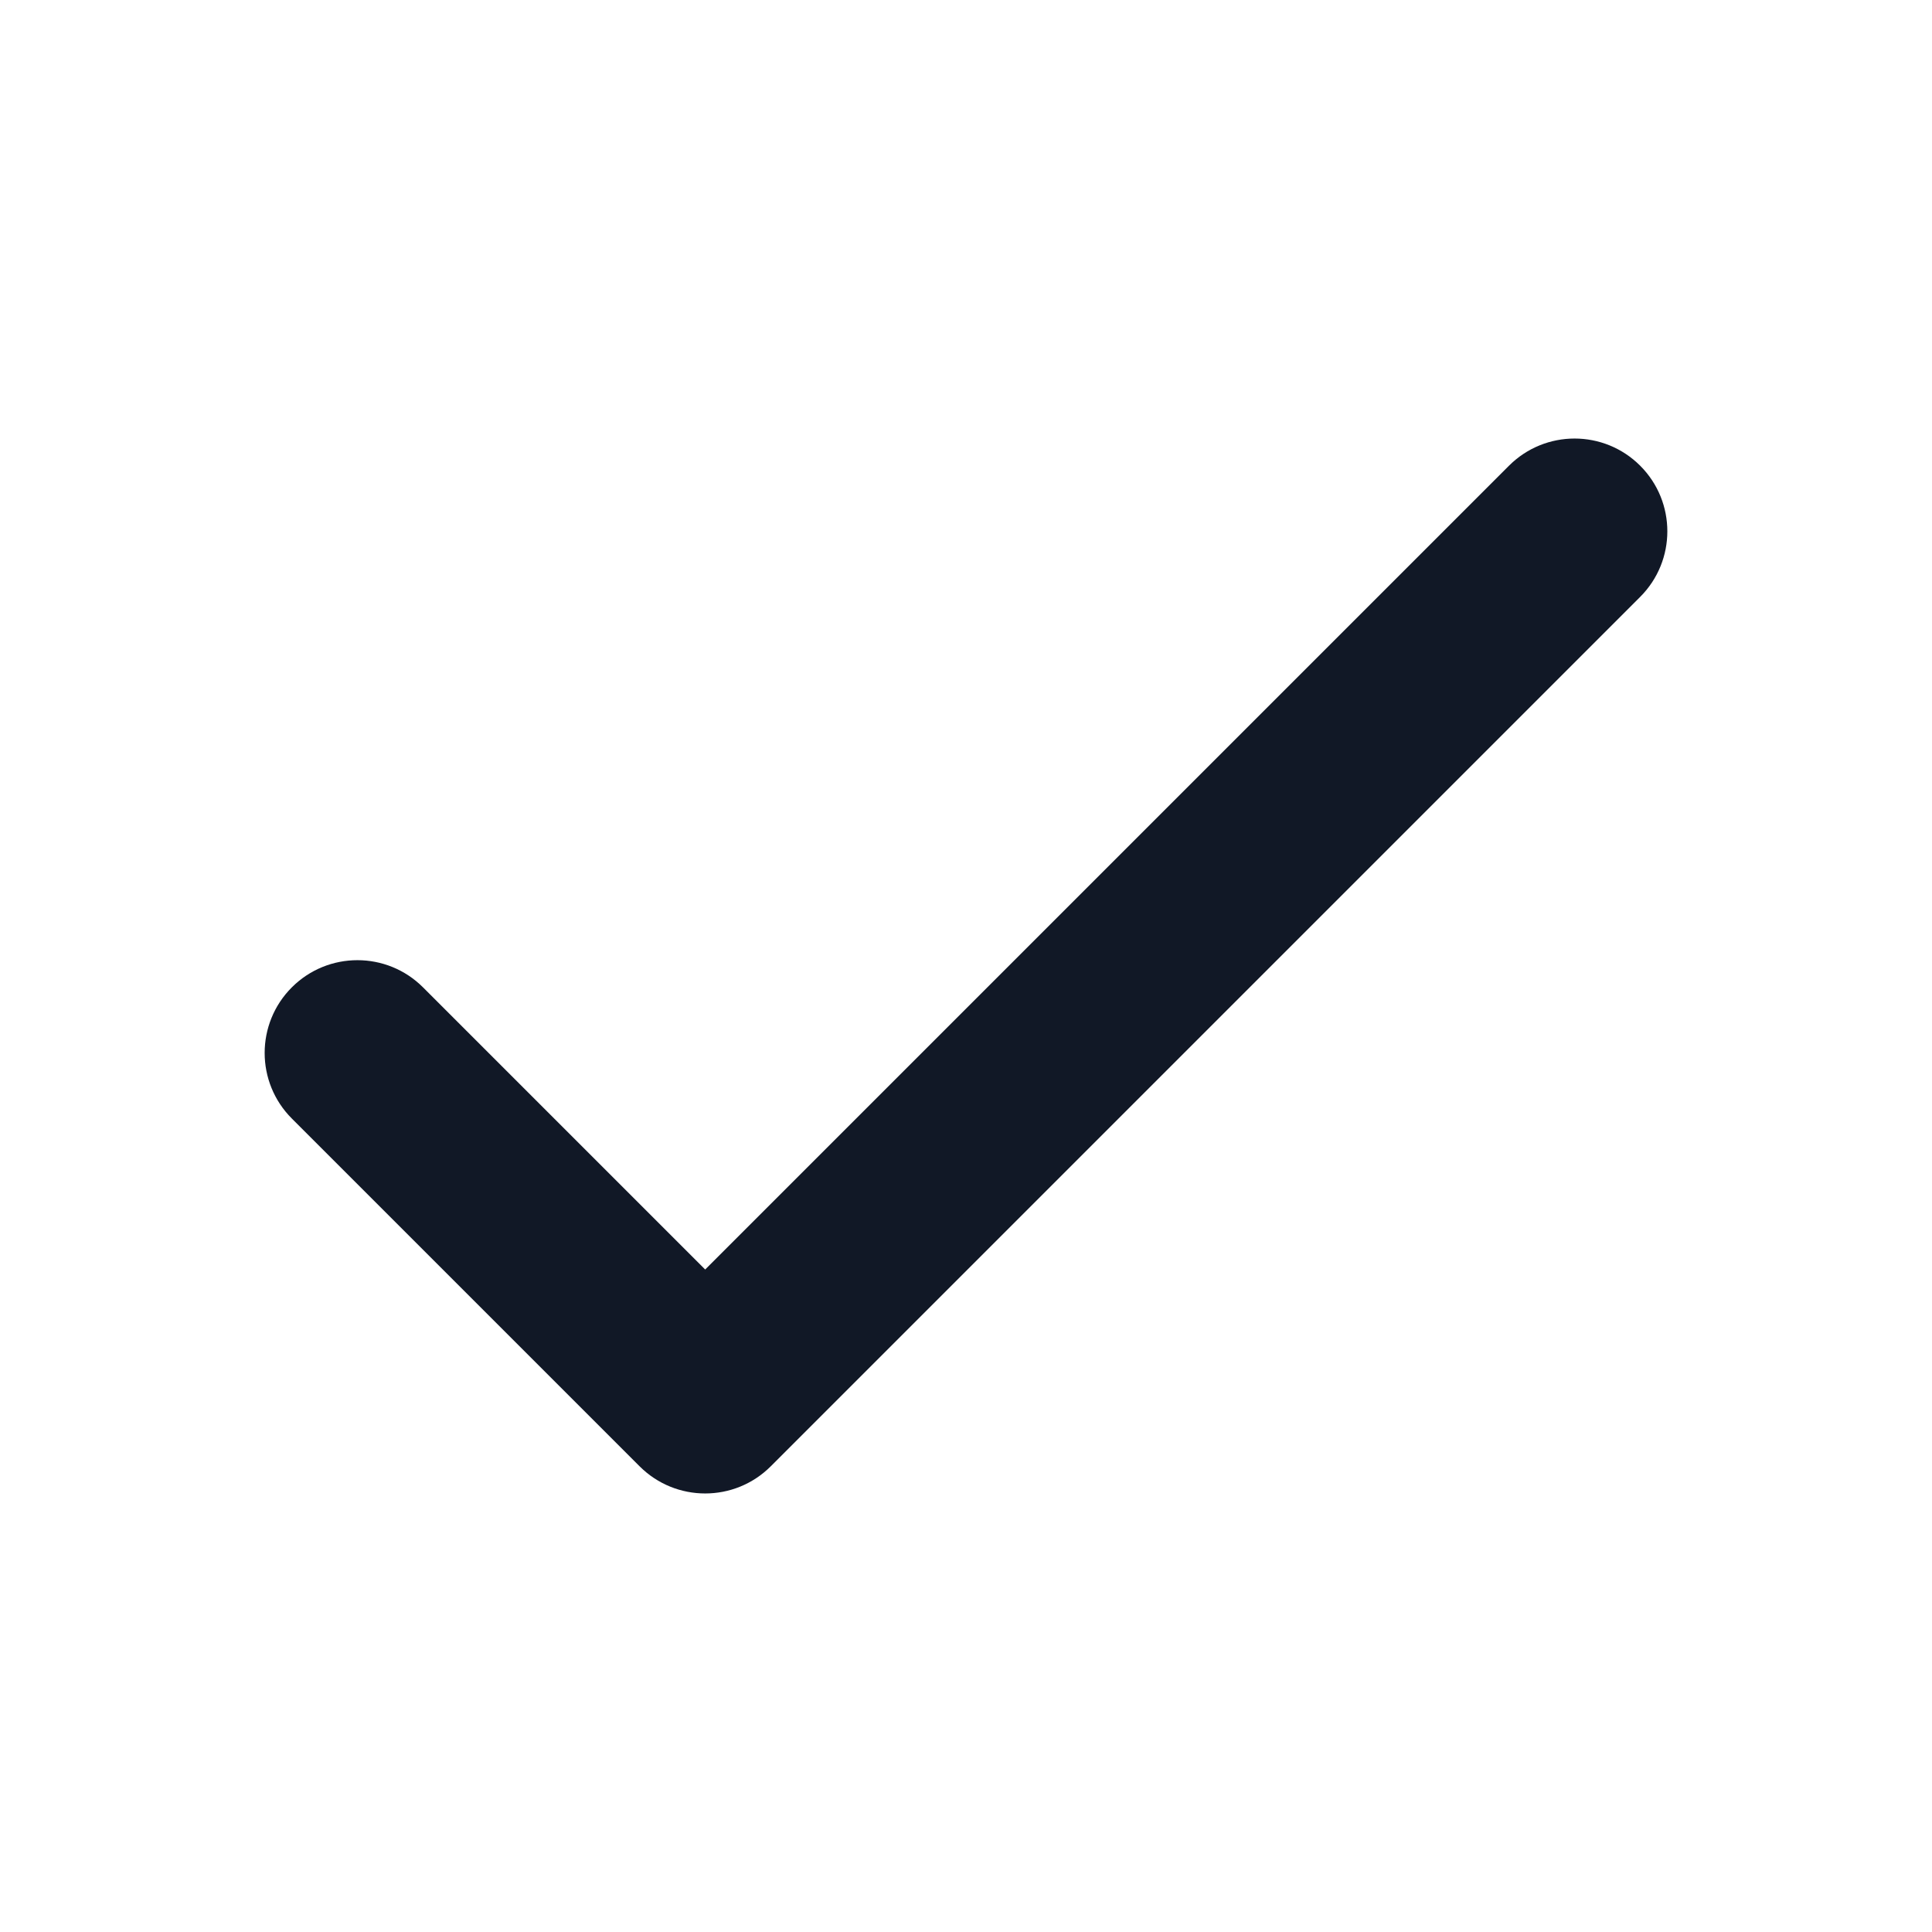
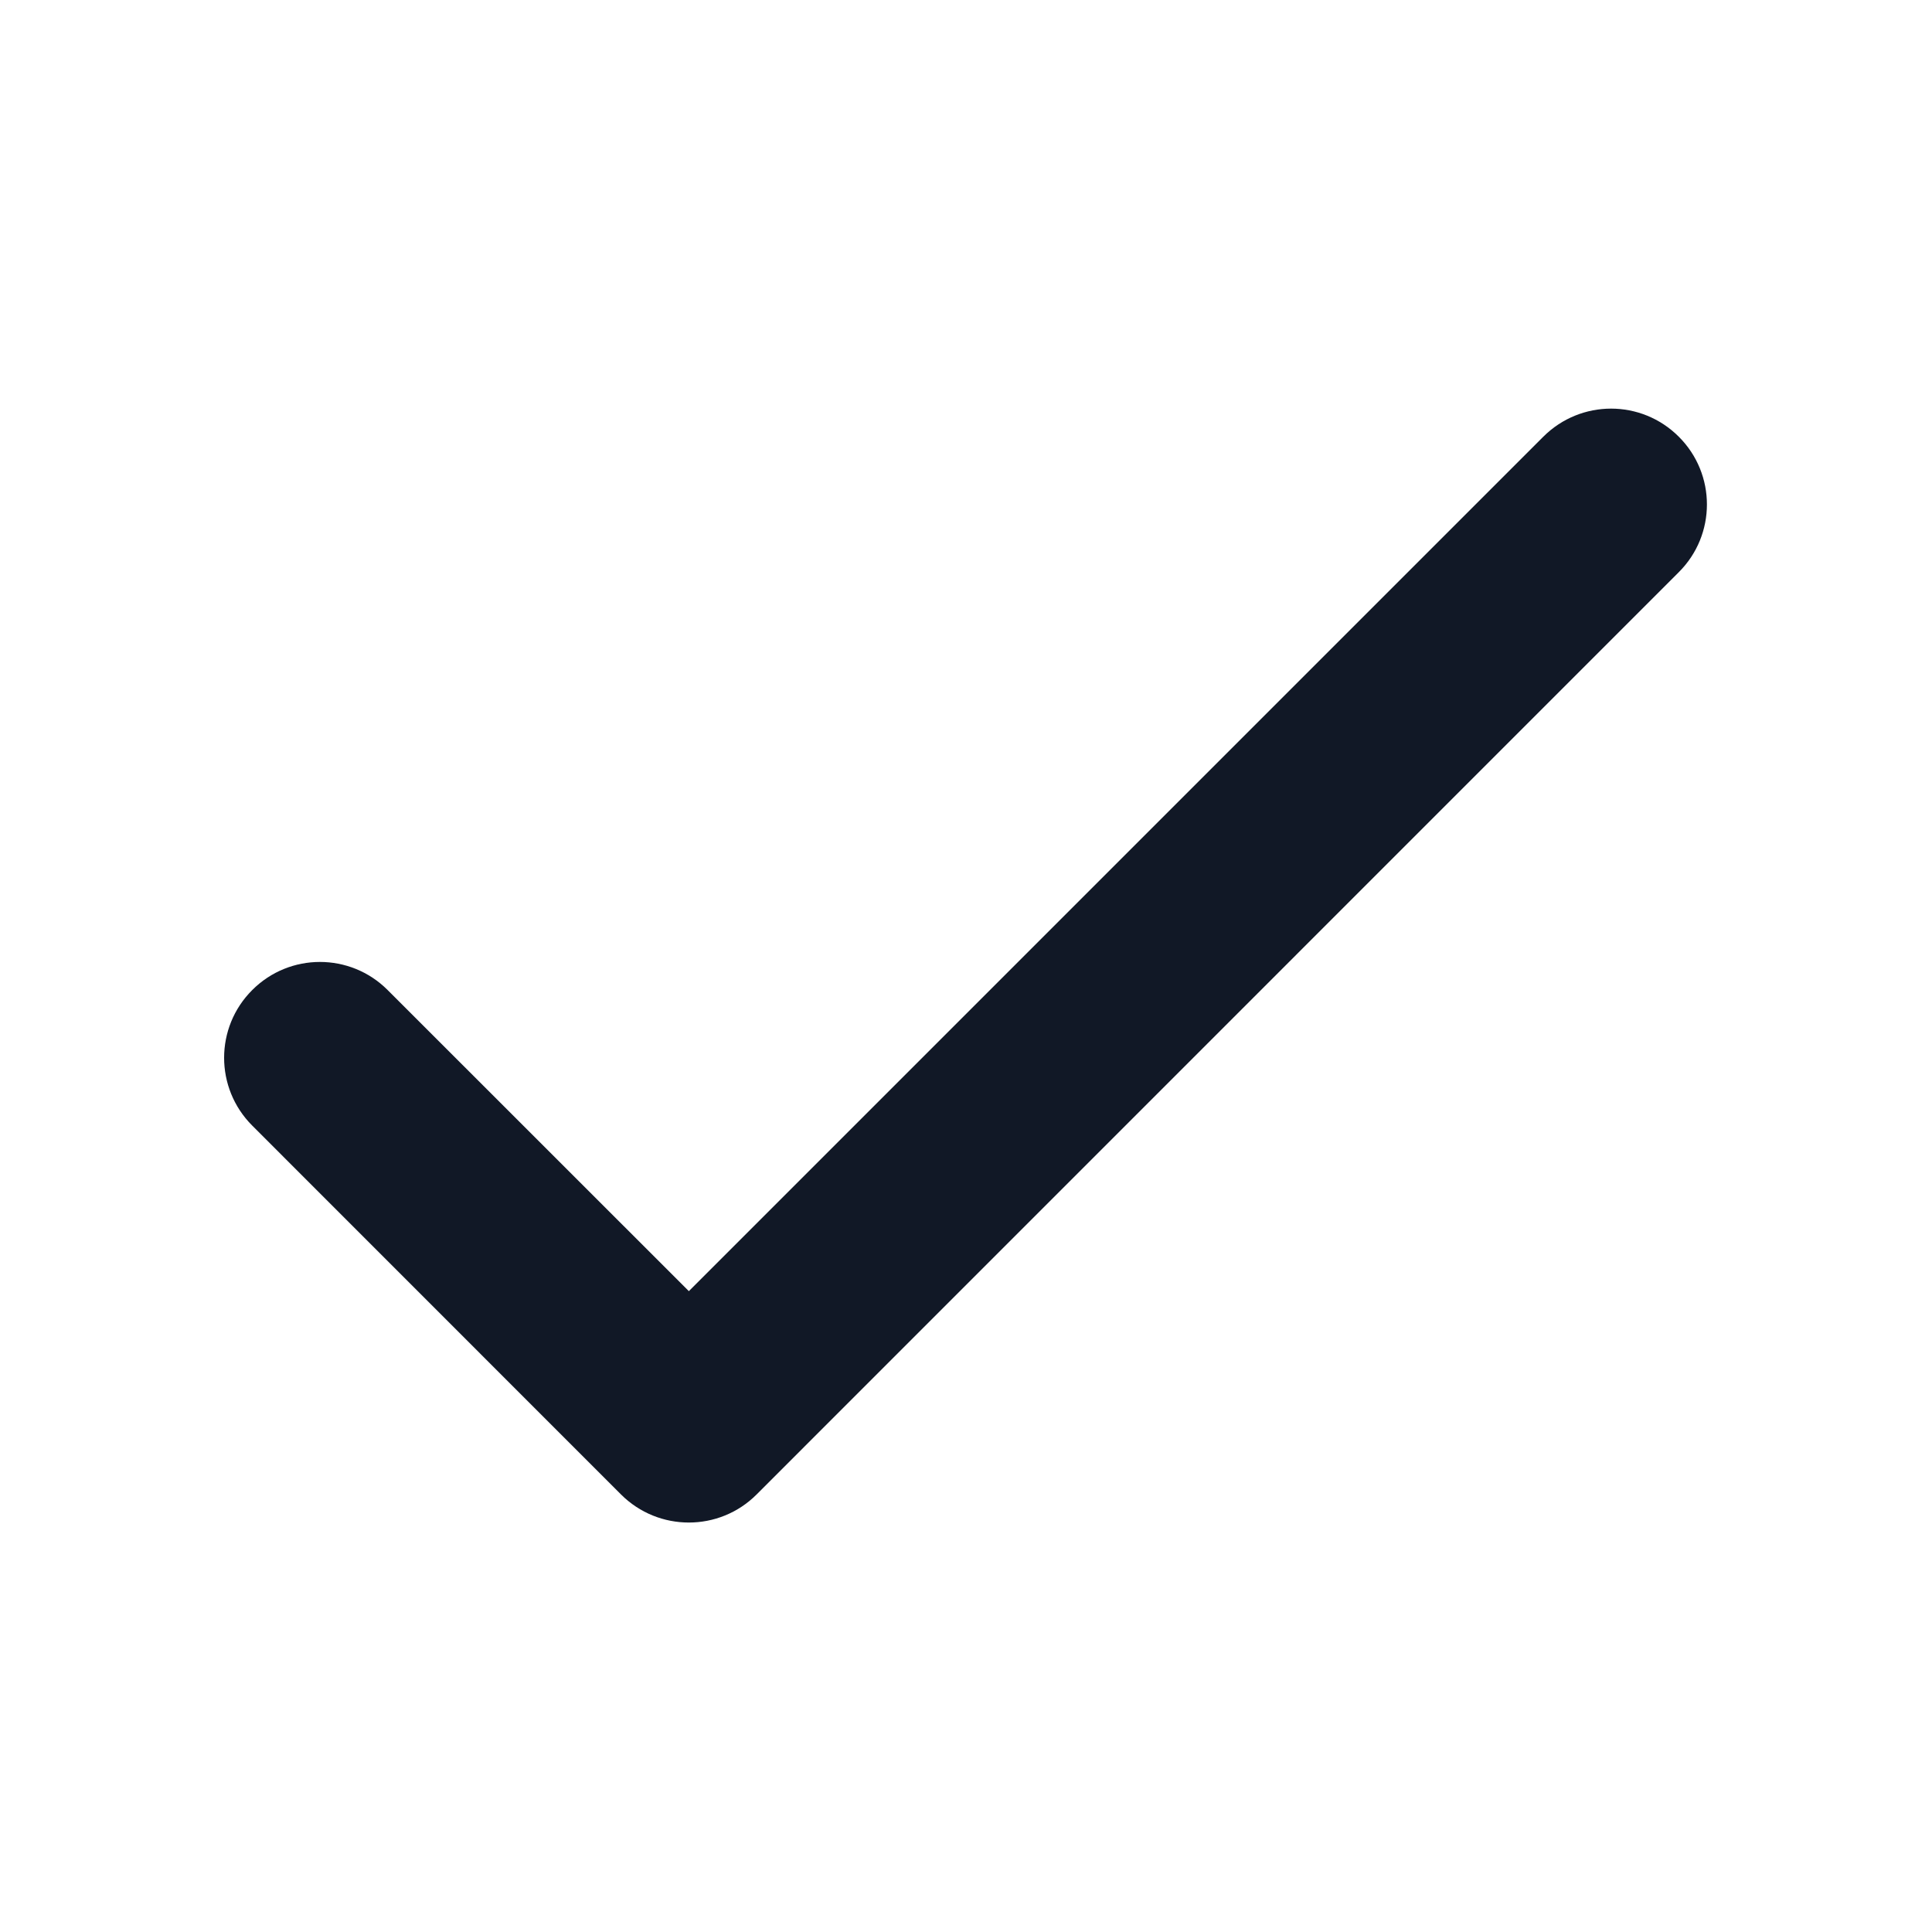
<svg xmlns="http://www.w3.org/2000/svg" width="20" height="20" viewBox="0 0 20 20" fill="none">
-   <path fill-rule="evenodd" clip-rule="evenodd" d="M16.979 4.821C17.354 5.196 17.354 5.804 16.979 6.179L7.979 15.179C7.604 15.554 6.996 15.554 6.621 15.179L3.021 11.579C2.646 11.204 2.646 10.596 3.021 10.221C3.396 9.846 4.004 9.846 4.379 10.221L7.3 13.142L15.621 4.821C15.996 4.446 16.604 4.446 16.979 4.821Z" fill="#111826" />
+   <path fill-rule="evenodd" clip-rule="evenodd" d="M17.379 4.521C17.767 4.908 17.767 5.536 17.379 5.923L7.832 15.471C7.445 15.858 6.817 15.858 6.429 15.471L2.611 11.652C2.223 11.264 2.223 10.636 2.611 10.249C2.998 9.861 3.626 9.861 4.013 10.249L7.131 13.366L15.976 4.521C16.364 4.133 16.992 4.133 17.379 4.521Z" fill="#111826" />
</svg>
